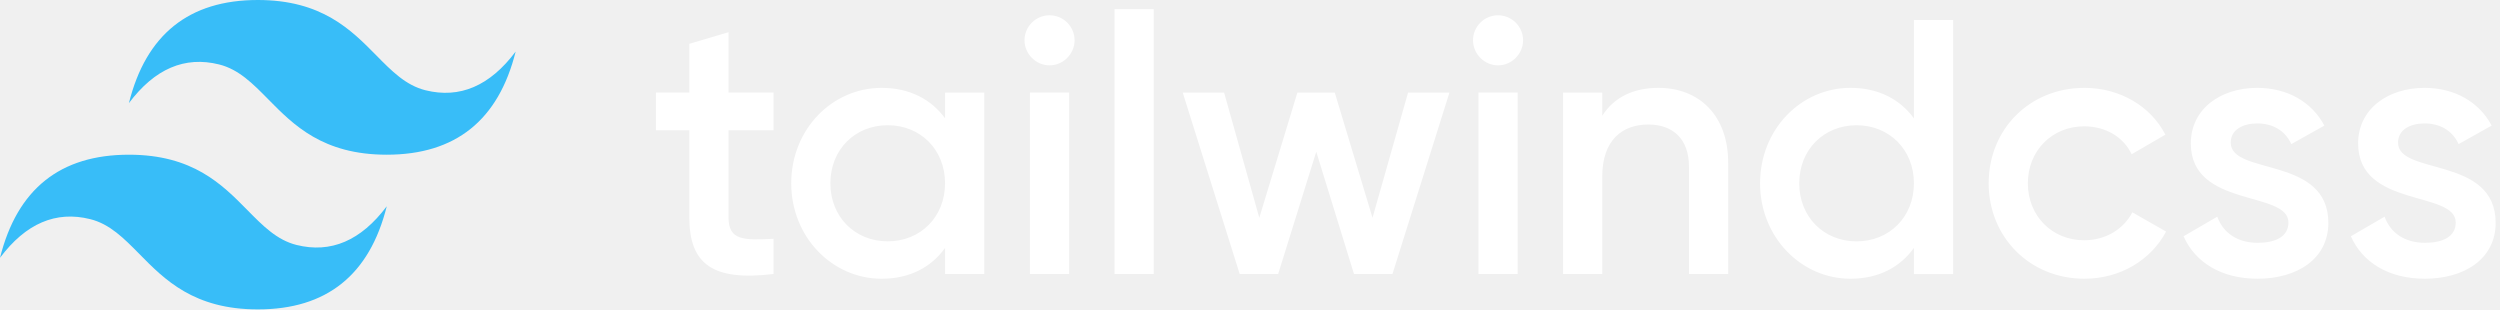
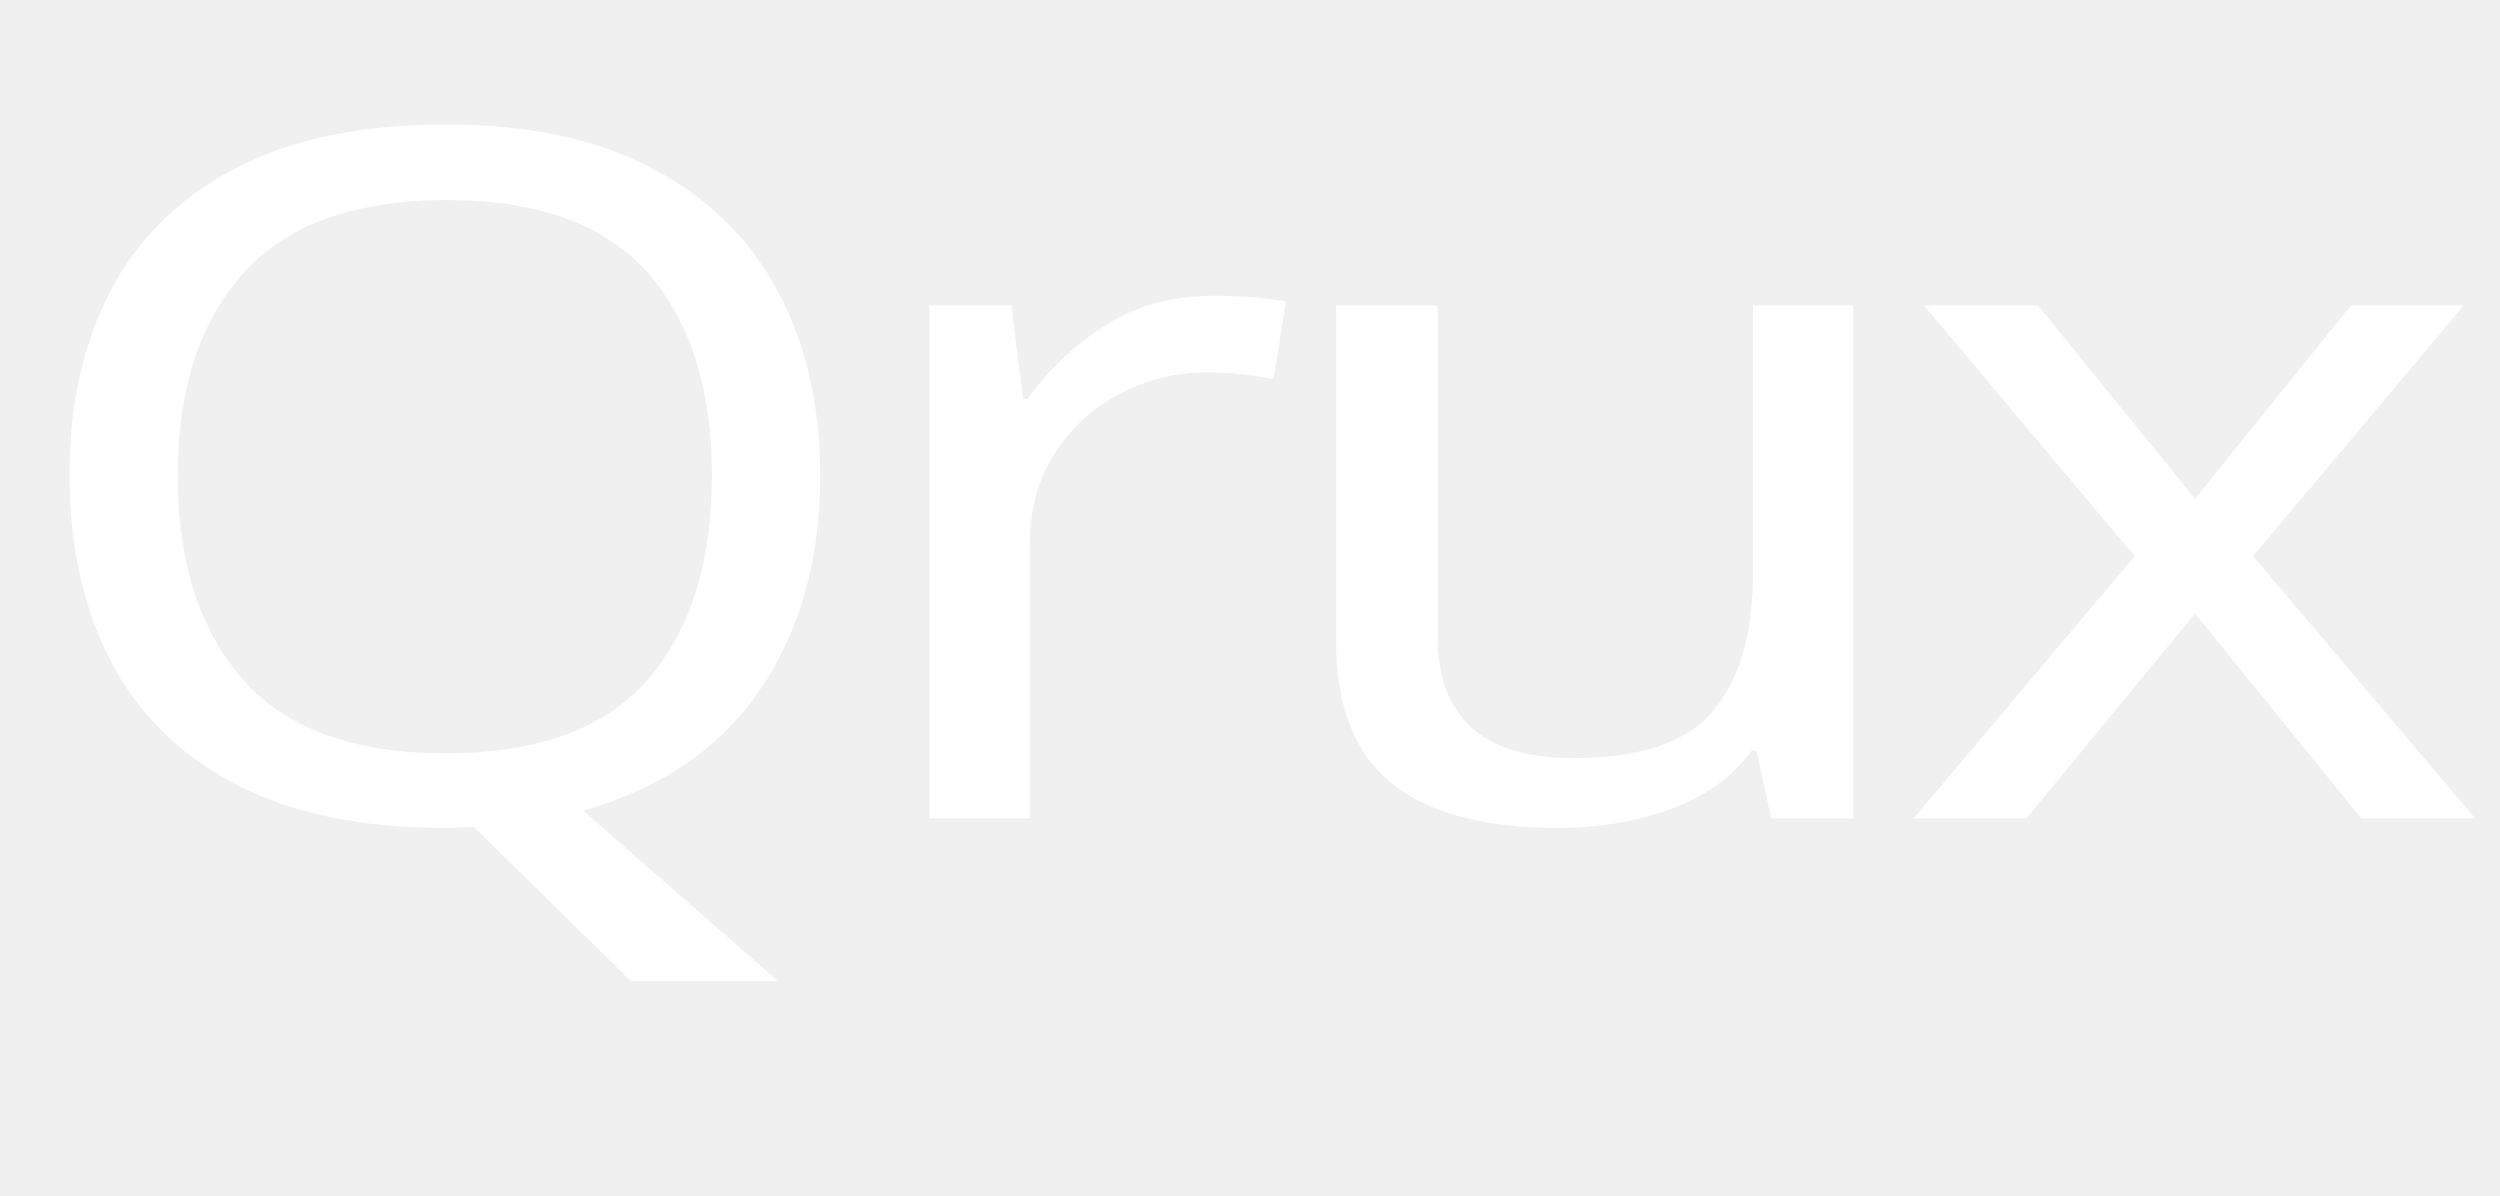
- <svg xmlns="http://www.w3.org/2000/svg" fill="none" viewBox="0 0 202 25">
-   <path fill-rule="evenodd" clip-rule="evenodd" d="M20.832 0c-5.556 0-9.028 2.778-10.417 8.333 2.084-2.777 4.514-3.82 7.292-3.125 1.585.397 2.718 1.546 3.971 2.819 2.043 2.073 4.407 4.473 9.57 4.473 5.556 0 9.028-2.778 10.417-8.333-2.083 2.777-4.514 3.819-7.291 3.125-1.585-.397-2.718-1.546-3.972-2.82C28.359 2.4 25.995 0 20.832 0ZM10.417 12.5C4.86 12.5 1.389 15.276 0 20.832c2.083-2.778 4.514-3.82 7.292-3.125 1.584.396 2.717 1.546 3.971 2.818C13.306 22.6 15.67 25 20.833 25c5.556 0 9.028-2.777 10.417-8.333-2.084 2.778-4.514 3.82-7.292 3.125-1.585-.396-2.717-1.546-3.971-2.819-2.043-2.073-4.407-4.473-9.57-4.473Z" fill="#38BDF8" />
-   <path fill-rule="evenodd" clip-rule="evenodd" d="M62.5 10.528h-3.636v7.037c0 1.876 1.232 1.847 3.636 1.73v2.844c-4.867.586-6.803-.762-6.803-4.574v-7.037H53v-3.05h2.697V3.54l3.167-.938v4.877H62.5v3.049ZM76.363 7.48h3.166v14.66h-3.166V20.03c-1.114 1.554-2.844 2.492-5.131 2.492-3.988 0-7.301-3.372-7.301-7.711 0-4.369 3.313-7.711 7.3-7.711 2.288 0 4.018.938 5.132 2.462V7.48ZM71.728 19.5c2.639 0 4.632-1.964 4.632-4.691s-1.993-4.691-4.632-4.691c-2.64 0-4.633 1.964-4.633 4.691s1.994 4.691 4.633 4.691ZM84.804 5.28c-1.114 0-2.023-.938-2.023-2.023 0-1.114.909-2.023 2.023-2.023s2.023.909 2.023 2.023c0 1.085-.909 2.023-2.023 2.023ZM83.22 22.14V7.478h3.167v14.66H83.22Zm6.835 0V.736h3.166V22.14h-3.166ZM113.772 7.48h3.343l-4.604 14.66h-3.108l-3.049-9.88-3.079 9.88h-3.108L95.564 7.48h3.343l2.844 10.116 3.078-10.116h3.02l3.05 10.116 2.873-10.116Zm7.27-2.199c-1.114 0-2.023-.938-2.023-2.023 0-1.114.909-2.023 2.023-2.023s2.023.909 2.023 2.023c0 1.085-.909 2.023-2.023 2.023Zm-1.58 16.86V7.478h3.167v14.66h-3.167Zm14.544-15.041c3.284 0 5.63 2.228 5.63 6.04v9.001h-3.167v-8.679c0-2.228-1.29-3.401-3.284-3.401-2.082 0-3.724 1.231-3.724 4.222v7.858h-3.166V7.48h3.166v1.876c.968-1.524 2.551-2.257 4.545-2.257Zm20.639-5.483h3.166v20.525h-3.166V20.03c-1.114 1.554-2.844 2.492-5.131 2.492-3.988 0-7.301-3.372-7.301-7.711 0-4.37 3.313-7.712 7.301-7.712 2.287 0 4.017.939 5.131 2.463V1.616Zm-4.633 17.885c2.639 0 4.633-1.964 4.633-4.691s-1.994-4.691-4.633-4.691c-2.639 0-4.633 1.964-4.633 4.691s1.994 4.691 4.633 4.691Zm18.412 3.02c-4.427 0-7.74-3.373-7.74-7.712 0-4.369 3.313-7.711 7.74-7.711 2.874 0 5.366 1.495 6.539 3.782l-2.727 1.583c-.645-1.378-2.082-2.257-3.841-2.257-2.58 0-4.545 1.964-4.545 4.603s1.965 4.603 4.545 4.603c1.759 0 3.196-.909 3.9-2.257l2.726 1.554c-1.231 2.316-3.723 3.811-6.597 3.811Zm11.819-10.996c0 2.668 7.888 1.056 7.888 6.48 0 2.932-2.551 4.515-5.718 4.515-2.932 0-5.043-1.32-5.981-3.43l2.726-1.584c.47 1.32 1.642 2.112 3.255 2.112 1.407 0 2.492-.47 2.492-1.642 0-2.61-7.887-1.144-7.887-6.392 0-2.756 2.375-4.486 5.366-4.486 2.404 0 4.398 1.114 5.424 3.049l-2.668 1.495c-.528-1.143-1.554-1.67-2.756-1.67-1.144 0-2.141.498-2.141 1.553Zm13.518 0c0 2.668 7.887 1.056 7.887 6.48 0 2.932-2.551 4.515-5.717 4.515-2.932 0-5.044-1.32-5.982-3.43l2.727-1.584c.469 1.32 1.642 2.112 3.255 2.112 1.407 0 2.492-.47 2.492-1.642 0-2.61-7.887-1.144-7.887-6.392 0-2.756 2.375-4.486 5.365-4.486 2.405 0 4.398 1.114 5.425 3.049l-2.669 1.495c-.527-1.143-1.554-1.67-2.756-1.67-1.143 0-2.14.498-2.14 1.553Z" fill="#fff" />
+ <svg xmlns="http://www.w3.org/2000/svg" viewBox="0 0 1579.96 755.57">
+   <defs>
+     <style>.cls-1{font-size:604.94px;fill:#fff;font-family:GeistMono-Medium, Geist Mono;font-weight:500;letter-spacing:-0.05em;}</style>
+   </defs>
+   <g id="Layer_2" data-name="Layer 2">
+     <g id="Layer_1-2" data-name="Layer 1">
+       <text class="cls-1" transform="translate(0 517.22) scale(1.19 1)">Qrux</text>
+     </g>
+   </g>
</svg>
